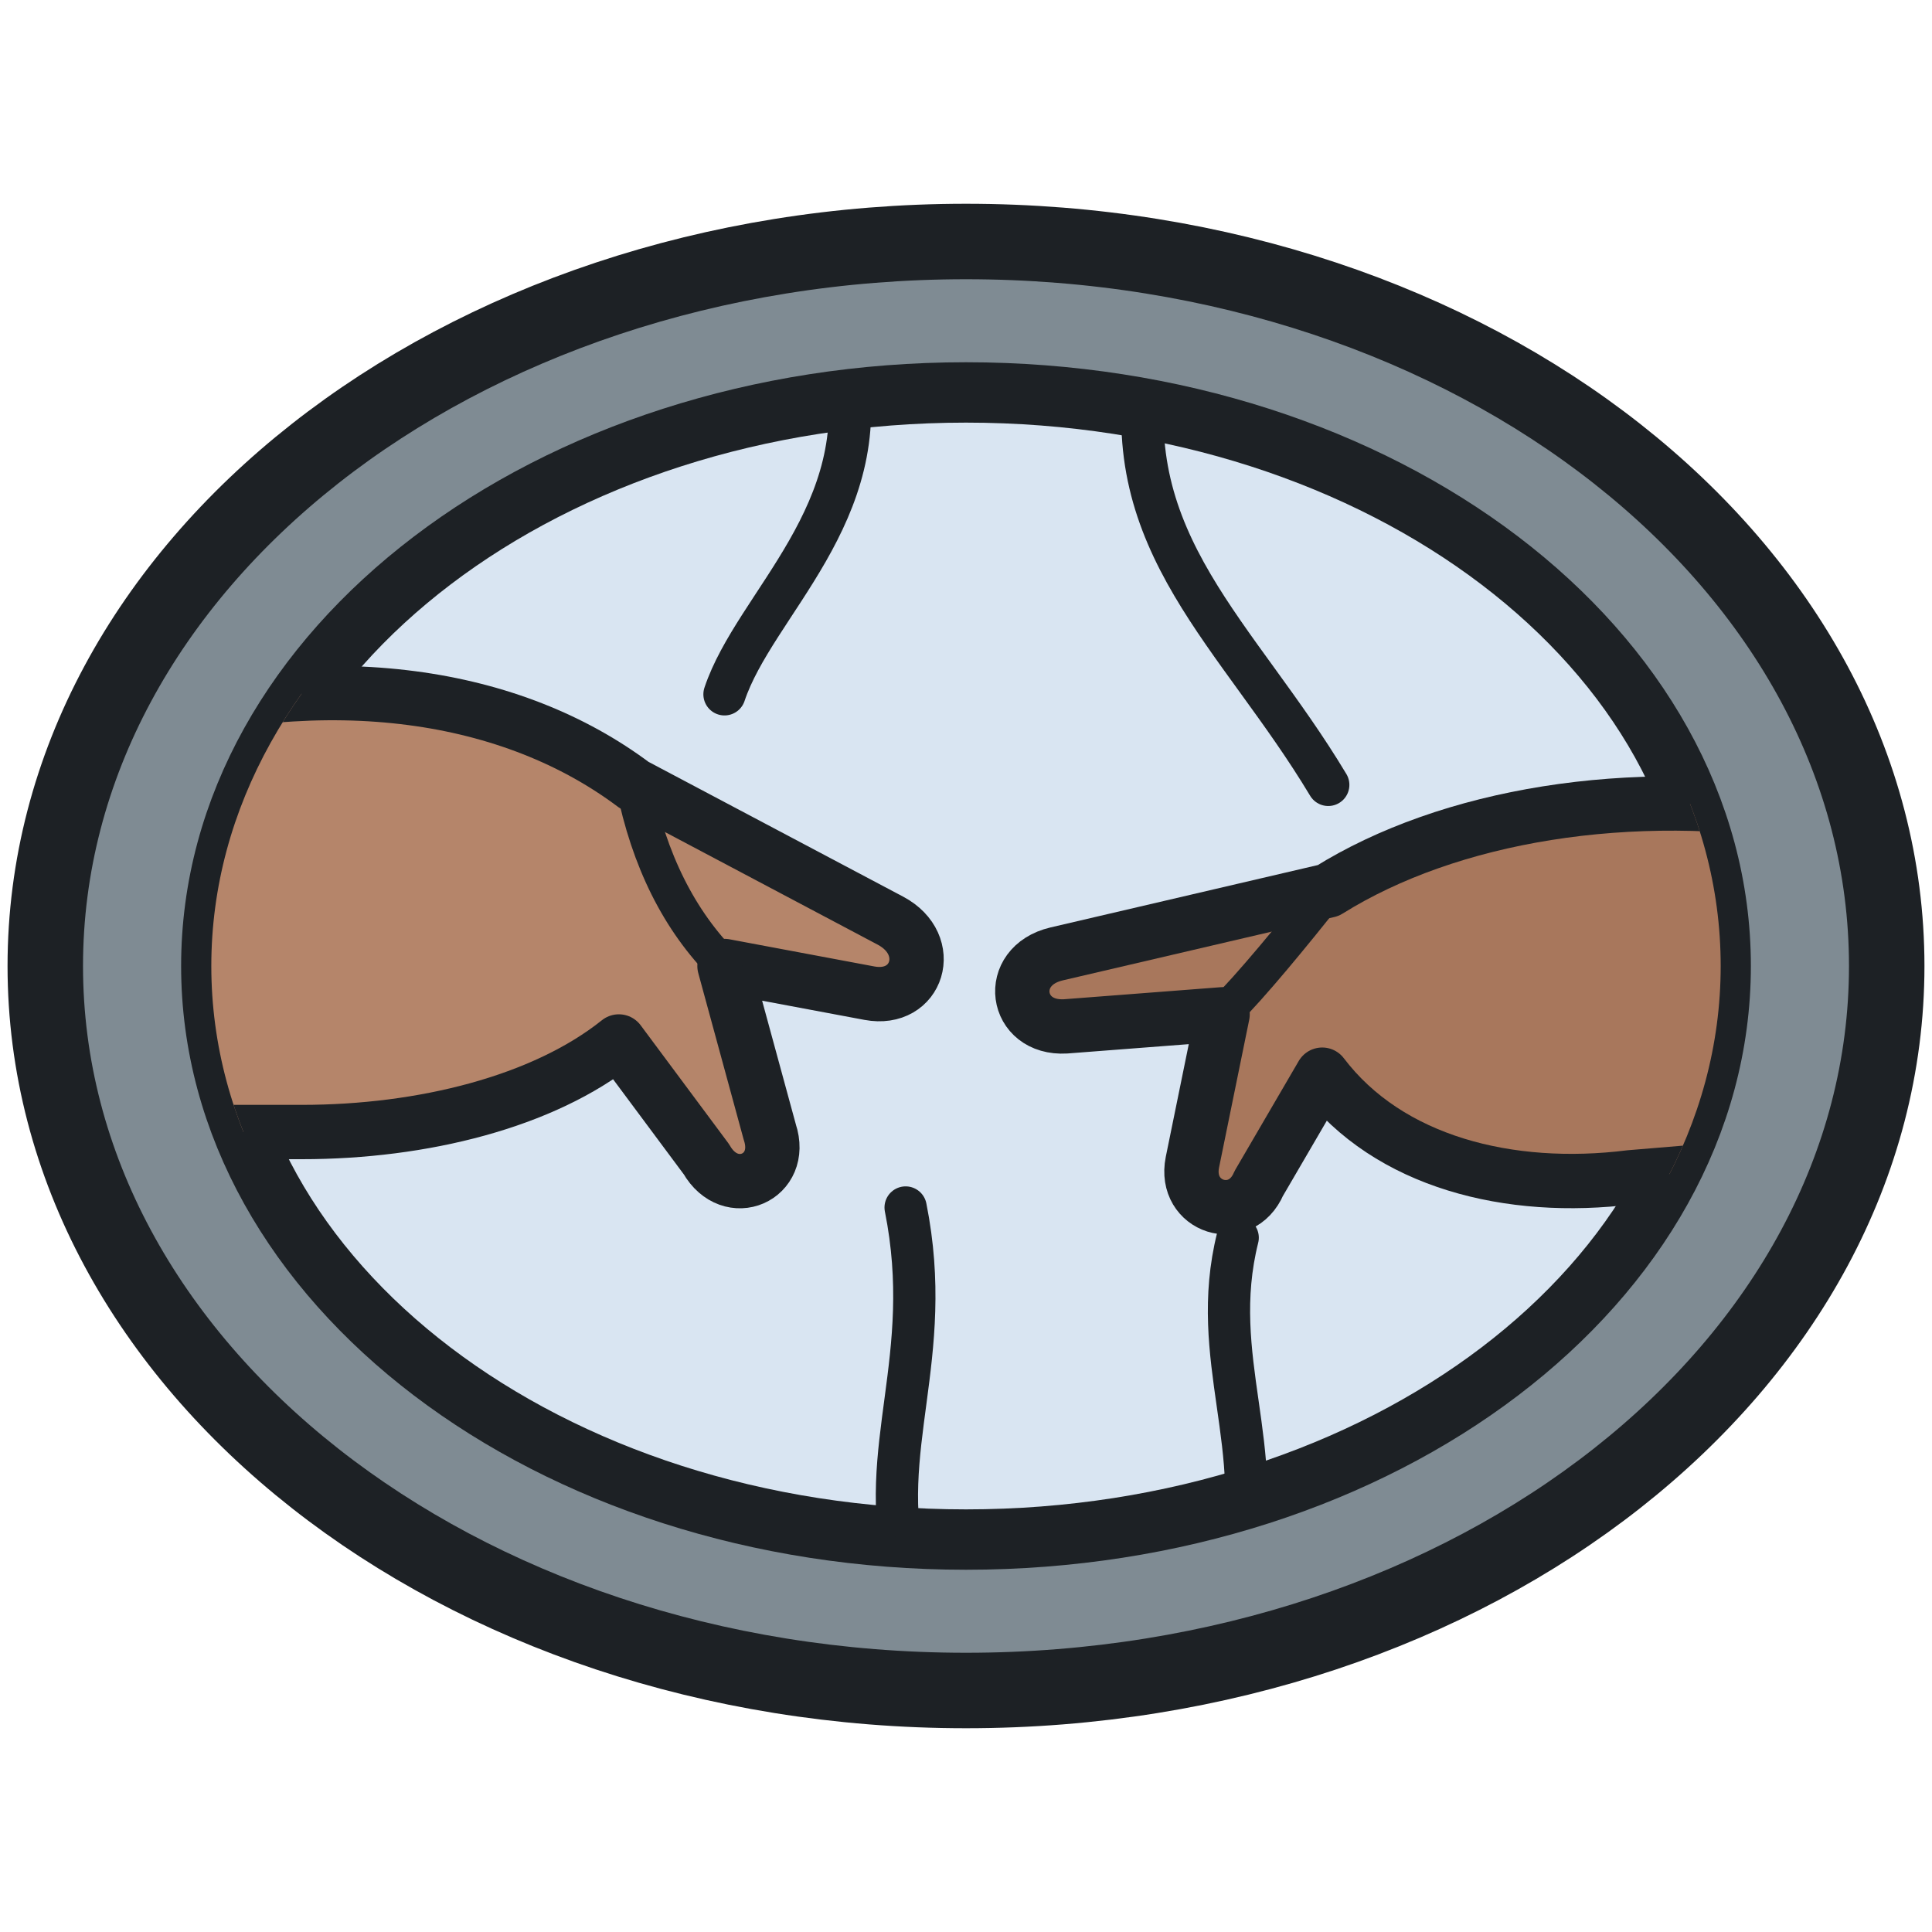
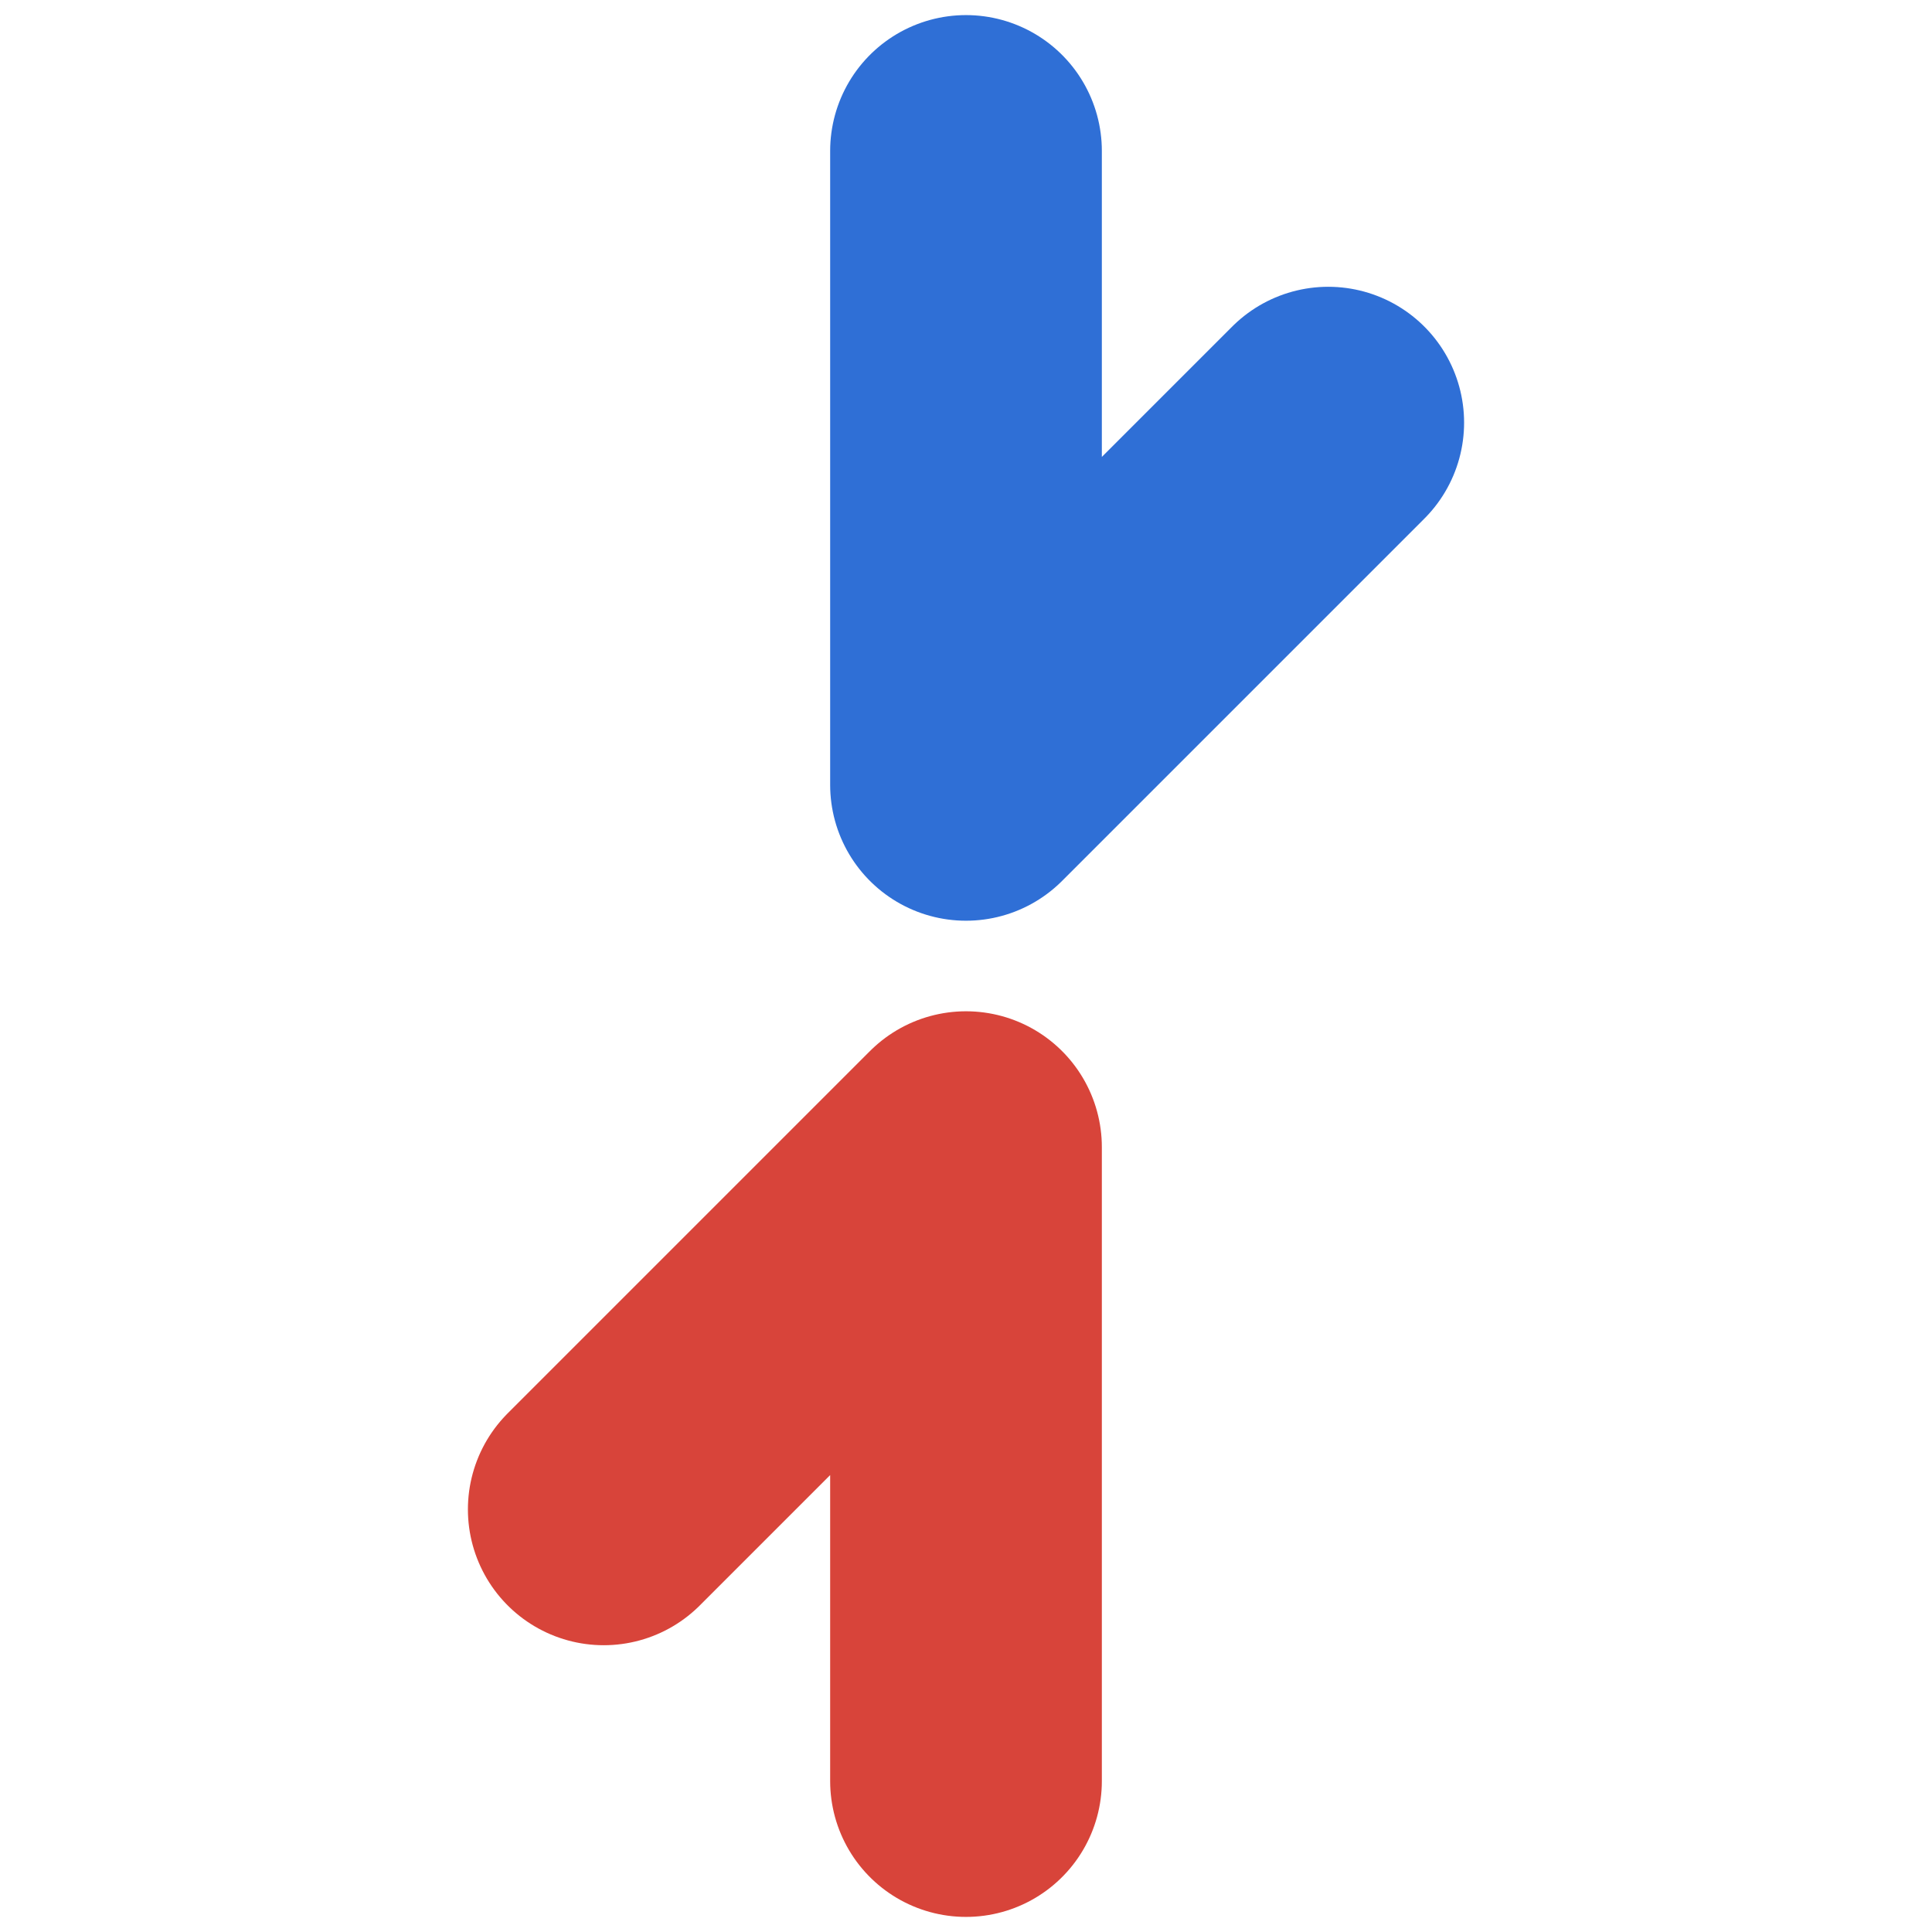
<svg xmlns="http://www.w3.org/2000/svg" viewBox="0 0 64 64">
-   <defs>
-     <clipPath id="glass">
-       <ellipse cx="32" cy="32" rx="25" ry="19" />
-     </clipPath>
-   </defs>
-   <ellipse cx="32" cy="32" rx="30.5" ry="24" fill="#7f8b93" stroke="#1d2125" stroke-width="2.5" />
-   <ellipse cx="32" cy="32" rx="25" ry="19" fill="#d9e5f2" stroke="#1d2125" stroke-width="2" />
-   <g clip-path="url(#glass)" stroke="#1d2125" stroke-linejoin="round" stroke-linecap="round">
-     <path d="M28 12 C29 17 25 20 24 23 M38 12 C37 18 41 21 44 26 M30 40 C31 45 29 48 30 52 M41 41 C40 45 42 48 41 52" fill="none" stroke-width="1.4" />
-     <path d="M4 24 C11 22 17 23 21 26 L29.5 30.5 C31 31.3 30.4 33.2 28.8 32.9 L24 32 L25.5 37.5 C26 39 24.2 39.8 23.4 38.4 L20.5 34.5 C18 36.5 14 37.5 10 37.5 L4 37.5 Z" fill="#b5856a" stroke-width="1.8" />
-     <path d="M21 26 C21.5 28.5 22.5 30.5 24 32" fill="none" stroke-width="1.2" />
-     <path d="M60 27 C54 26 48 27 44 29.5 L35 31.6 C33.3 32 33.6 34.1 35.3 34 L40.5 33.6 L39.5 38.5 C39.2 40 41.1 40.6 41.7 39.2 L43.8 35.6 C46 38.5 50 39.5 54 39 L60 38.5 Z" fill="#a8775c" stroke-width="1.8" />
-     <path d="M44 29.5 C42.8 31 41.5 32.6 40.5 33.6" fill="none" stroke-width="1.2" />
+   <g fill="none" stroke-width="9" stroke-linecap="round" stroke-linejoin="round">
+     <path d="M32 5V26L44 14" stroke="#2f6fd6" />
+     <path d="M32 59V38L20 50" stroke="#d8443a" />
  </g>
</svg>
